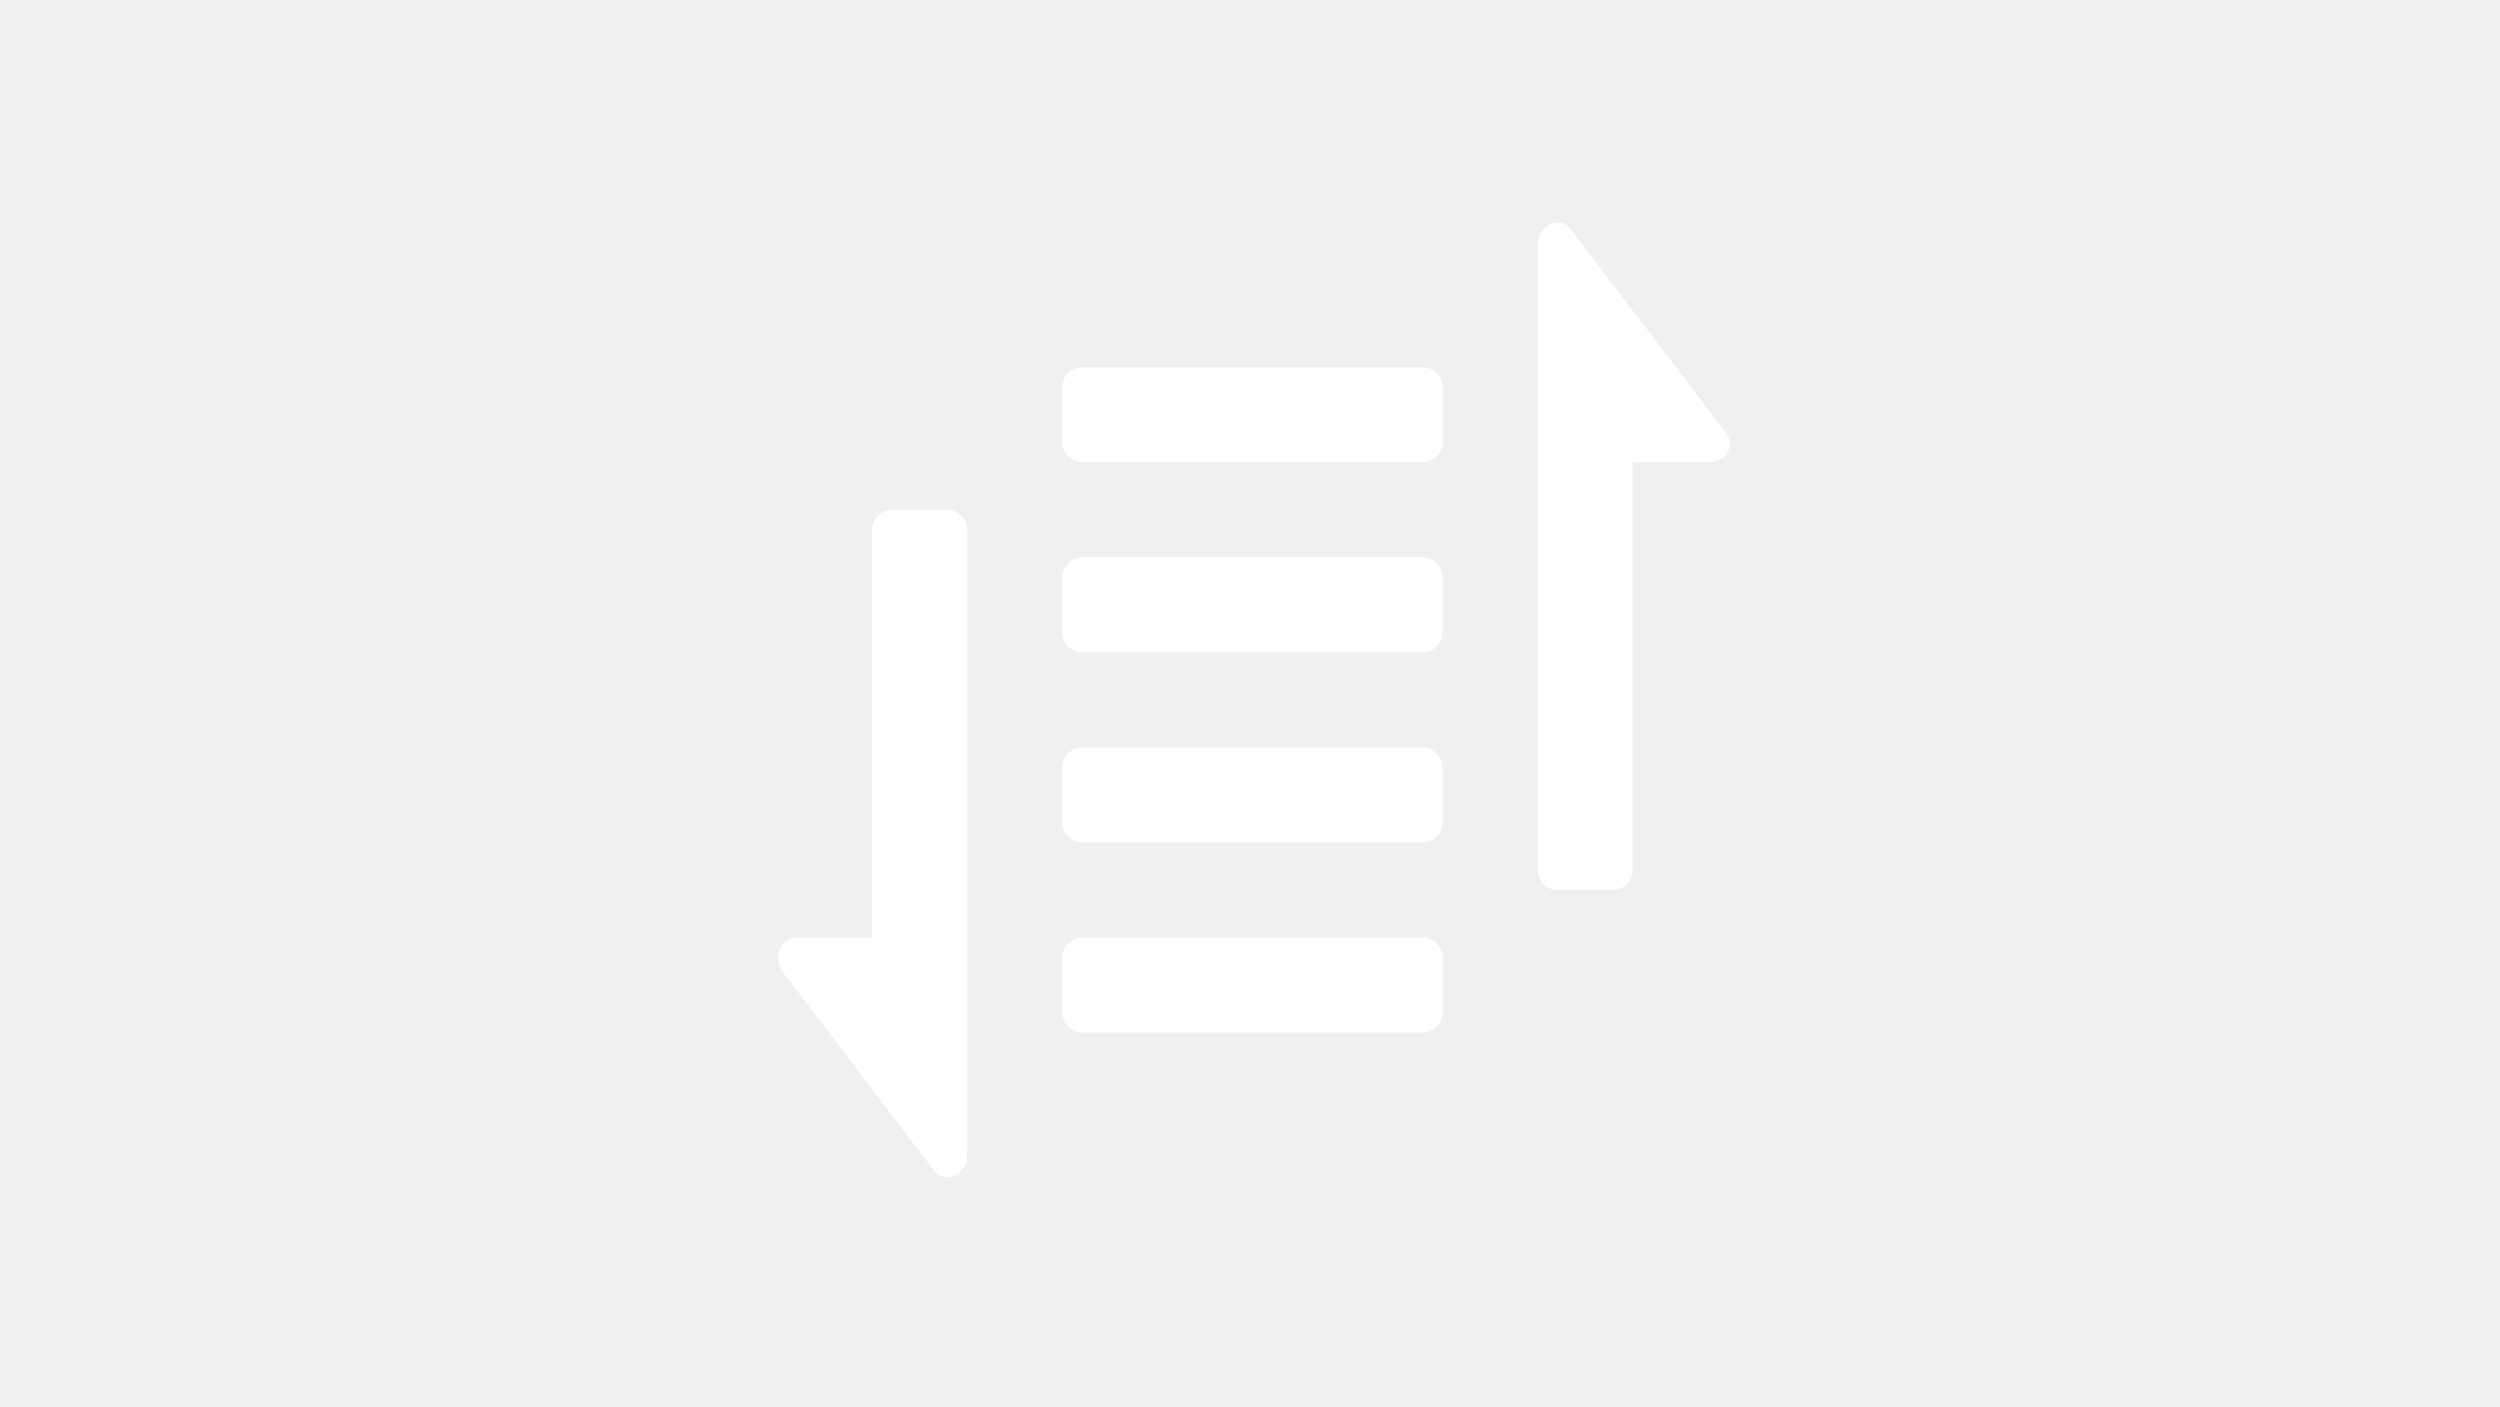
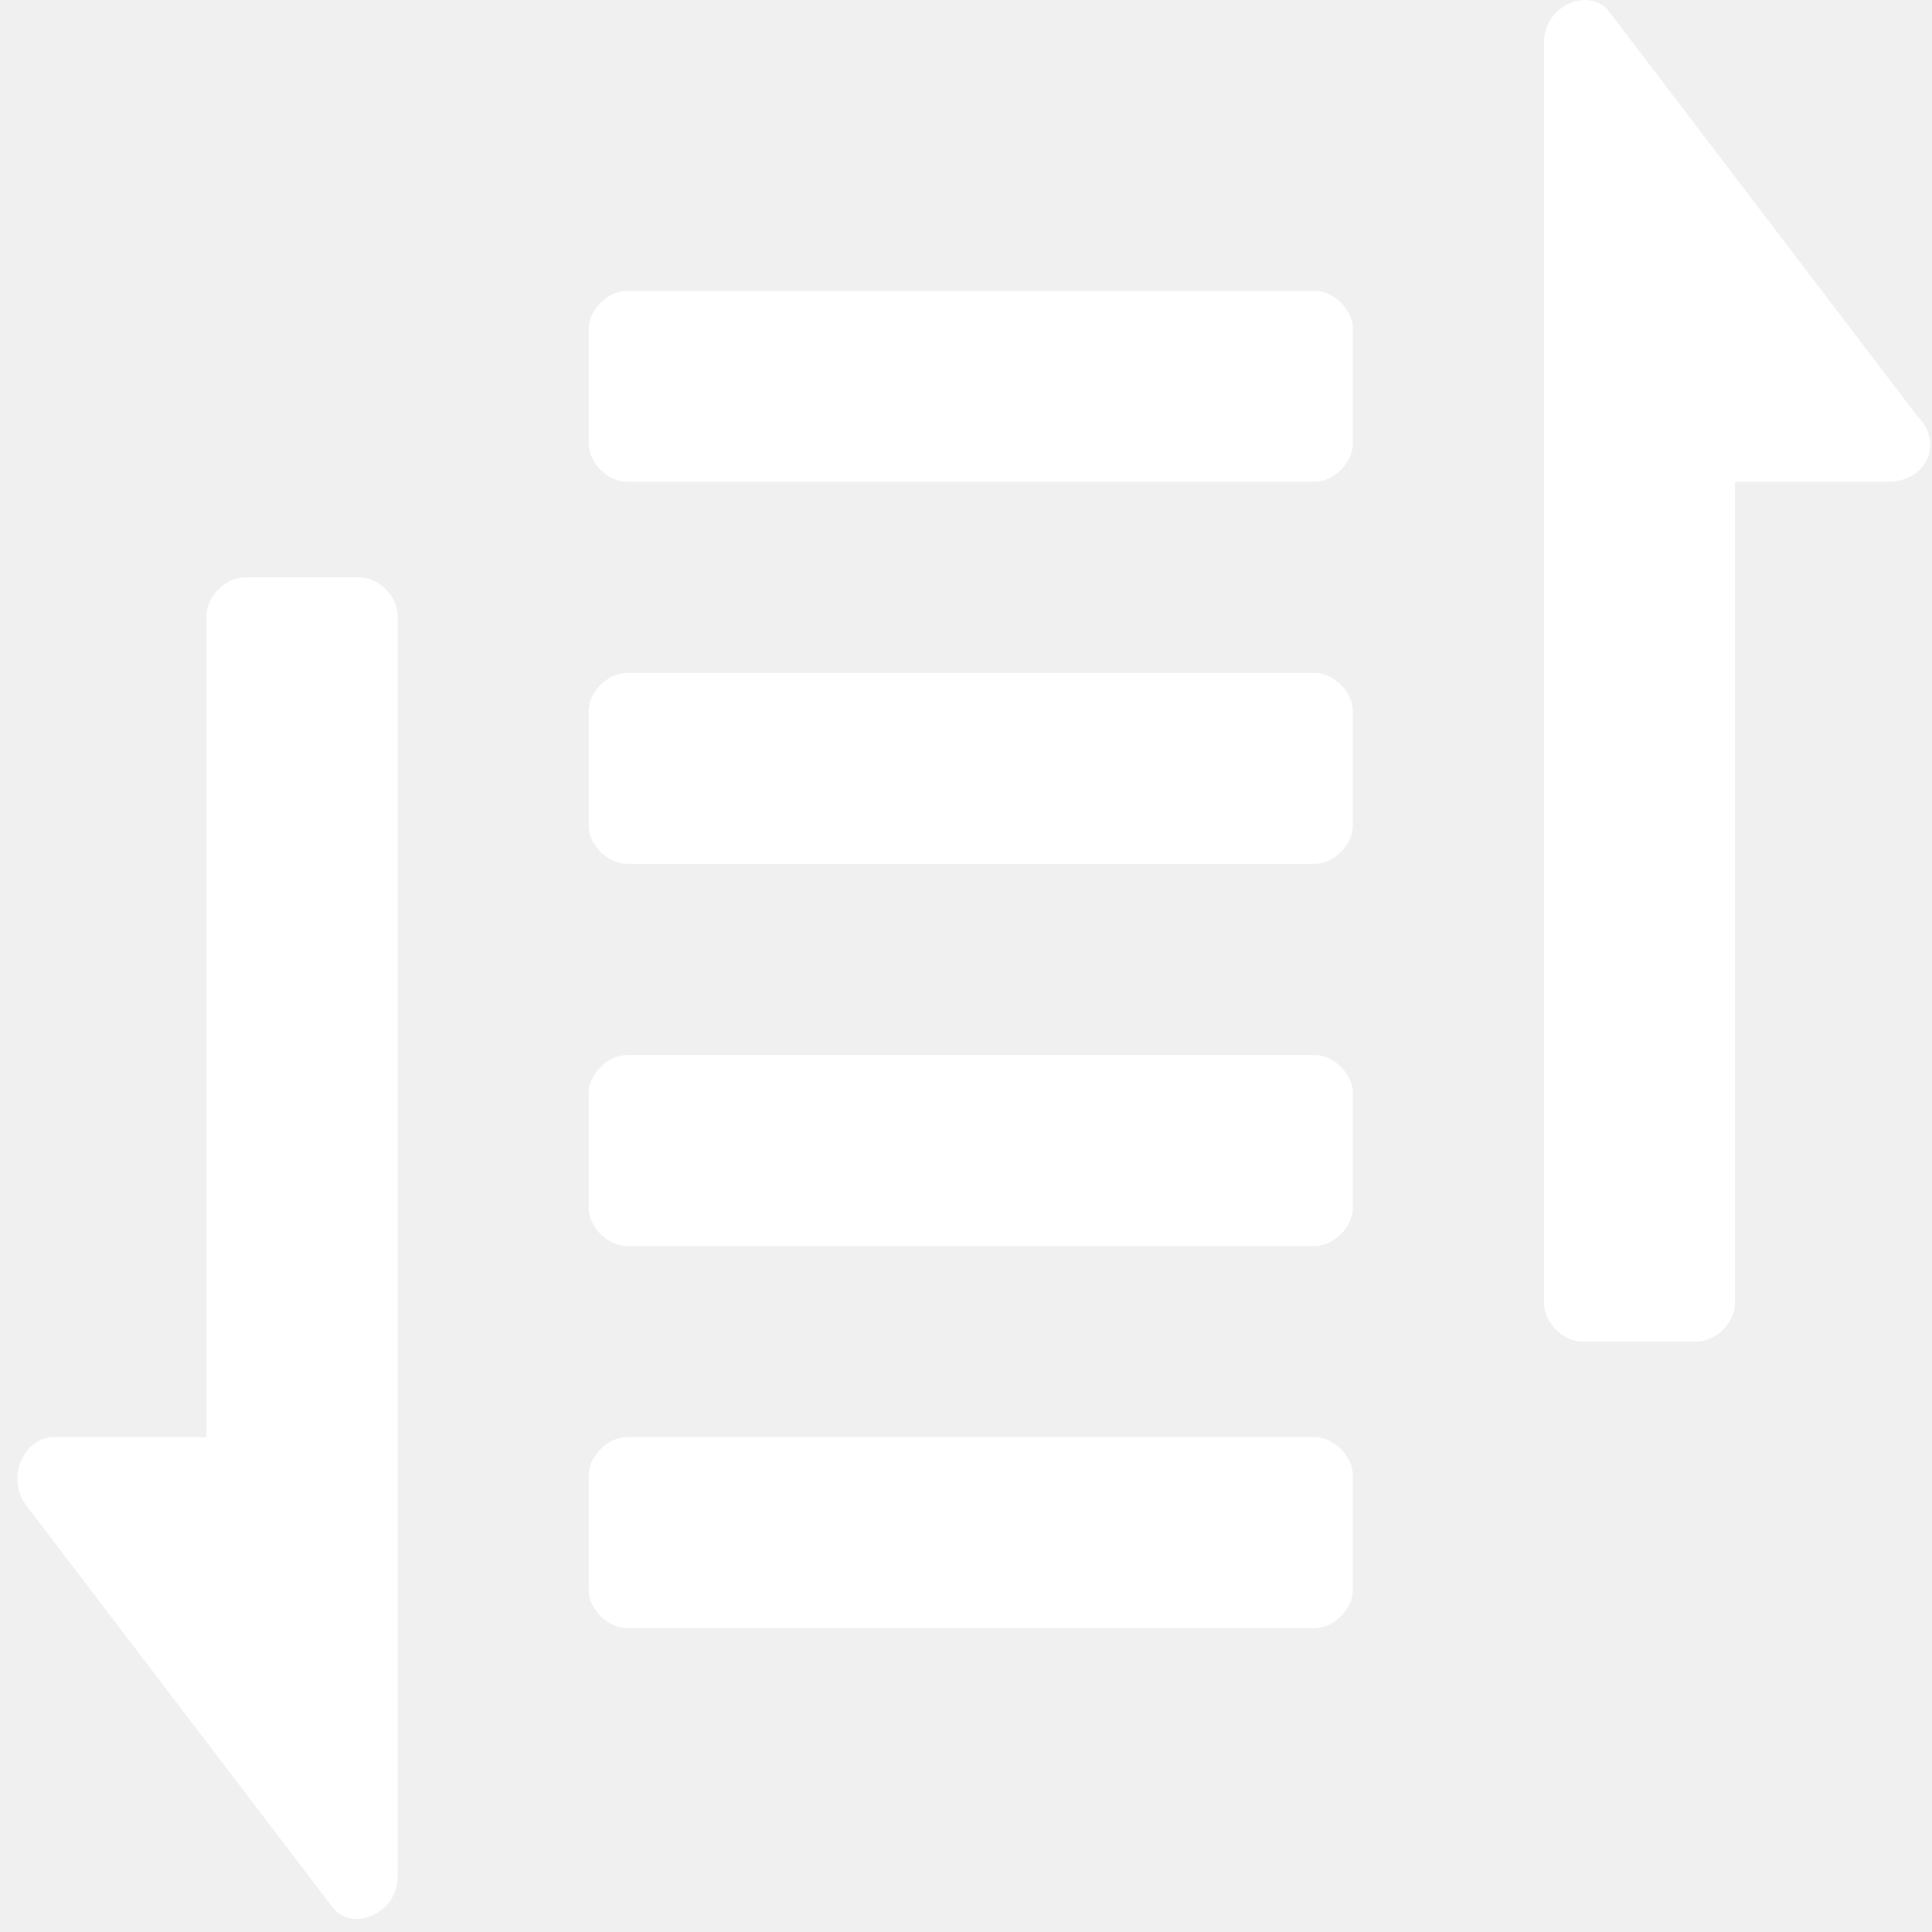
- <svg xmlns="http://www.w3.org/2000/svg" width="1920" zoomAndPan="magnify" viewBox="0 0 1440 810" height="1080" preserveAspectRatio="xMidYMid meet" version="1.0">
+ <svg xmlns="http://www.w3.org/2000/svg" width="500" zoomAndPan="magnify" viewBox="0 0 375 375" height="500" preserveAspectRatio="xMidYMid meet" version="1.0">
  <defs>
-     <clipPath id="82048af6ff">
-       <path d="M 885.617 128.129 L 996.355 128.129 L 996.355 513 L 885.617 513 Z M 885.617 128.129 " clip-rule="nonzero" />
+     <clipPath id="f5387f9106">
+       <path d="M 299.66 0 L 374.656 0 L 374.656 261 L 299.66 261 Z M 299.66 0 " clip-rule="nonzero" />
    </clipPath>
  </defs>
-   <path fill="#ffffff" d="M 546.172 293.602 L 513.312 293.602 C 507.844 293.602 502.324 299.07 502.324 304.539 L 502.324 540.031 L 458.527 540.031 C 450.324 540.031 444.855 550.969 450.324 559.172 L 537.969 674.156 C 543.438 682.359 557.109 676.891 557.109 665.953 L 557.109 304.539 C 557.109 299.07 551.641 293.602 546.172 293.602 " fill-opacity="1" fill-rule="nonzero" />
-   <g clip-path="url(#82048af6ff)">
-     <path fill="#ffffff" d="M 992.398 247.07 L 904.805 132.082 C 899.336 123.879 885.664 129.348 885.664 140.285 L 885.664 501.703 C 885.664 507.172 891.133 512.641 896.602 512.641 L 929.461 512.641 C 934.93 512.641 940.398 507.172 940.398 501.703 L 940.398 266.211 L 984.195 266.211 C 995.133 266.211 1000.652 255.273 992.398 247.07 " fill-opacity="1" fill-rule="nonzero" />
+   <path fill="#ffffff" d="M 69.785 112.062 L 47.531 112.062 C 43.828 112.062 40.09 115.766 40.09 119.469 L 40.09 278.949 L 10.43 278.949 C 4.875 278.949 1.172 286.355 4.875 291.91 L 64.227 369.781 C 67.934 375.336 77.191 371.633 77.191 364.227 L 77.191 119.469 C 77.191 115.766 73.488 112.062 69.785 112.062 " fill-opacity="1" fill-rule="nonzero" />
+   <g clip-path="url(#f5387f9106)">
+     <path fill="#ffffff" d="M 371.977 80.551 L 312.656 2.68 C 308.953 -2.875 299.695 0.828 299.695 8.234 L 299.695 252.992 C 299.695 256.695 303.398 260.398 307.102 260.398 L 329.355 260.398 C 333.059 260.398 336.762 256.695 336.762 252.992 L 336.762 93.512 L 366.422 93.512 C 373.828 93.512 377.566 86.105 371.977 80.551 " fill-opacity="1" fill-rule="nonzero" />
  </g>
-   <path fill="#ffffff" d="M 819.945 540.031 L 622.832 540.031 C 617.312 540.031 611.844 545.5 611.844 550.969 L 611.844 583.828 C 611.844 589.297 617.312 594.766 622.832 594.766 L 819.945 594.766 C 825.414 594.766 830.883 589.297 830.883 583.828 L 830.883 550.969 C 830.883 545.5 825.414 540.031 819.945 540.031 " fill-opacity="1" fill-rule="nonzero" />
-   <path fill="#ffffff" d="M 819.945 430.512 L 622.832 430.512 C 617.312 430.512 611.844 435.98 611.844 441.449 L 611.844 474.309 C 611.844 479.777 617.312 485.246 622.832 485.246 L 819.945 485.246 C 825.414 485.246 830.883 479.777 830.883 474.309 L 830.883 441.449 C 830.883 435.98 825.414 430.512 819.945 430.512 " fill-opacity="1" fill-rule="nonzero" />
-   <path fill="#ffffff" d="M 819.945 320.992 L 622.832 320.992 C 617.312 320.992 611.844 326.461 611.844 331.93 L 611.844 364.793 C 611.844 370.262 617.312 375.73 622.832 375.73 L 819.945 375.73 C 825.414 375.73 830.883 370.262 830.883 364.793 L 830.883 331.93 C 830.883 326.461 825.414 320.992 819.945 320.992 " fill-opacity="1" fill-rule="nonzero" />
-   <path fill="#ffffff" d="M 819.945 211.477 L 622.832 211.477 C 617.312 211.477 611.844 216.945 611.844 222.414 L 611.844 255.273 C 611.844 260.742 617.312 266.211 622.832 266.211 L 819.945 266.211 C 825.414 266.211 830.883 260.742 830.883 255.273 L 830.883 222.414 C 830.883 216.945 825.414 211.477 819.945 211.477 " fill-opacity="1" fill-rule="nonzero" />
+   <path fill="#ffffff" d="M 255.188 278.949 L 121.699 278.949 C 117.961 278.949 114.258 282.652 114.258 286.355 L 114.258 308.609 C 114.258 312.312 117.961 316.016 121.699 316.016 L 255.188 316.016 C 258.891 316.016 262.594 312.312 262.594 308.609 L 262.594 286.355 C 262.594 282.652 258.891 278.949 255.188 278.949 " fill-opacity="1" fill-rule="nonzero" />
+   <path fill="#ffffff" d="M 255.188 204.781 L 121.699 204.781 C 117.961 204.781 114.258 208.484 114.258 212.188 L 114.258 234.441 C 114.258 238.145 117.961 241.848 121.699 241.848 L 255.188 241.848 C 258.891 241.848 262.594 238.145 262.594 234.441 L 262.594 212.188 C 262.594 208.484 258.891 204.781 255.188 204.781 " fill-opacity="1" fill-rule="nonzero" />
+   <path fill="#ffffff" d="M 255.188 130.613 L 121.699 130.613 C 117.961 130.613 114.258 134.316 114.258 138.02 L 114.258 160.273 C 114.258 163.977 117.961 167.68 121.699 167.68 L 255.188 167.68 C 258.891 167.68 262.594 163.977 262.594 160.273 L 262.594 138.02 C 262.594 134.316 258.891 130.613 255.188 130.613 " fill-opacity="1" fill-rule="nonzero" />
+   <path fill="#ffffff" d="M 255.188 56.445 L 121.699 56.445 C 117.961 56.445 114.258 60.148 114.258 63.852 L 114.258 86.105 C 114.258 89.809 117.961 93.512 121.699 93.512 L 255.188 93.512 C 258.891 93.512 262.594 89.809 262.594 86.105 L 262.594 63.852 C 262.594 60.148 258.891 56.445 255.188 56.445 " fill-opacity="1" fill-rule="nonzero" />
</svg>
